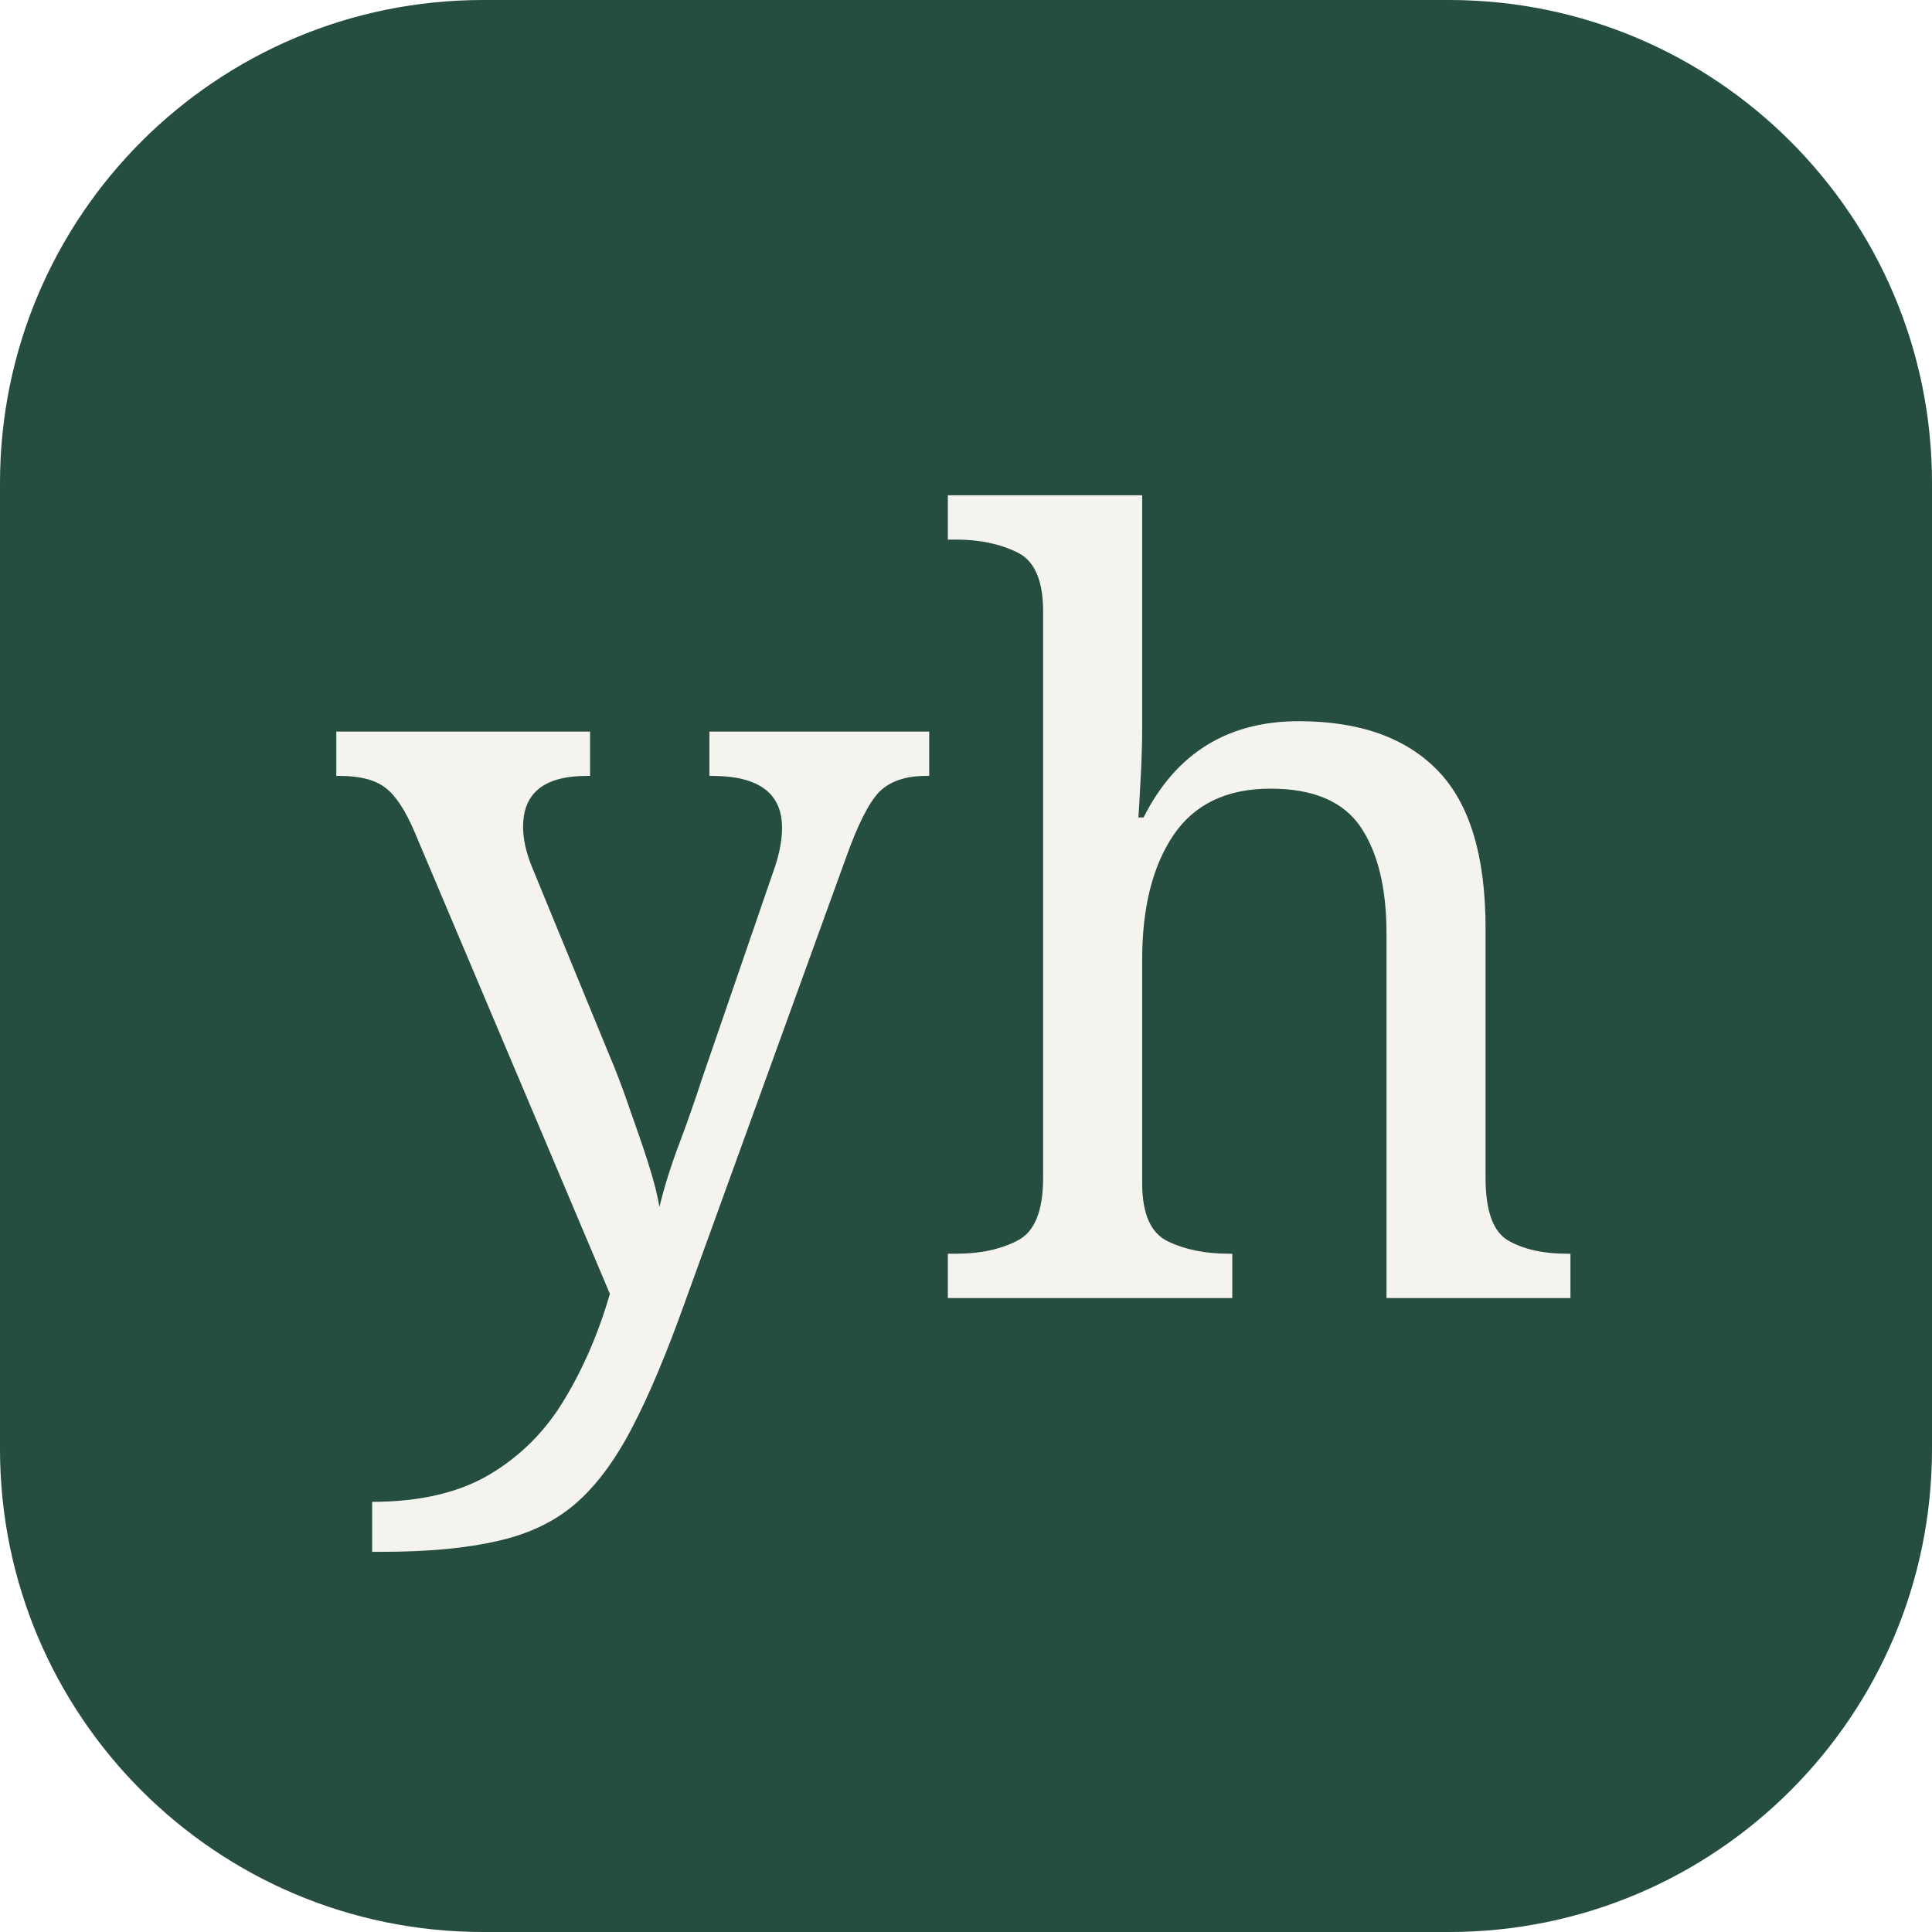
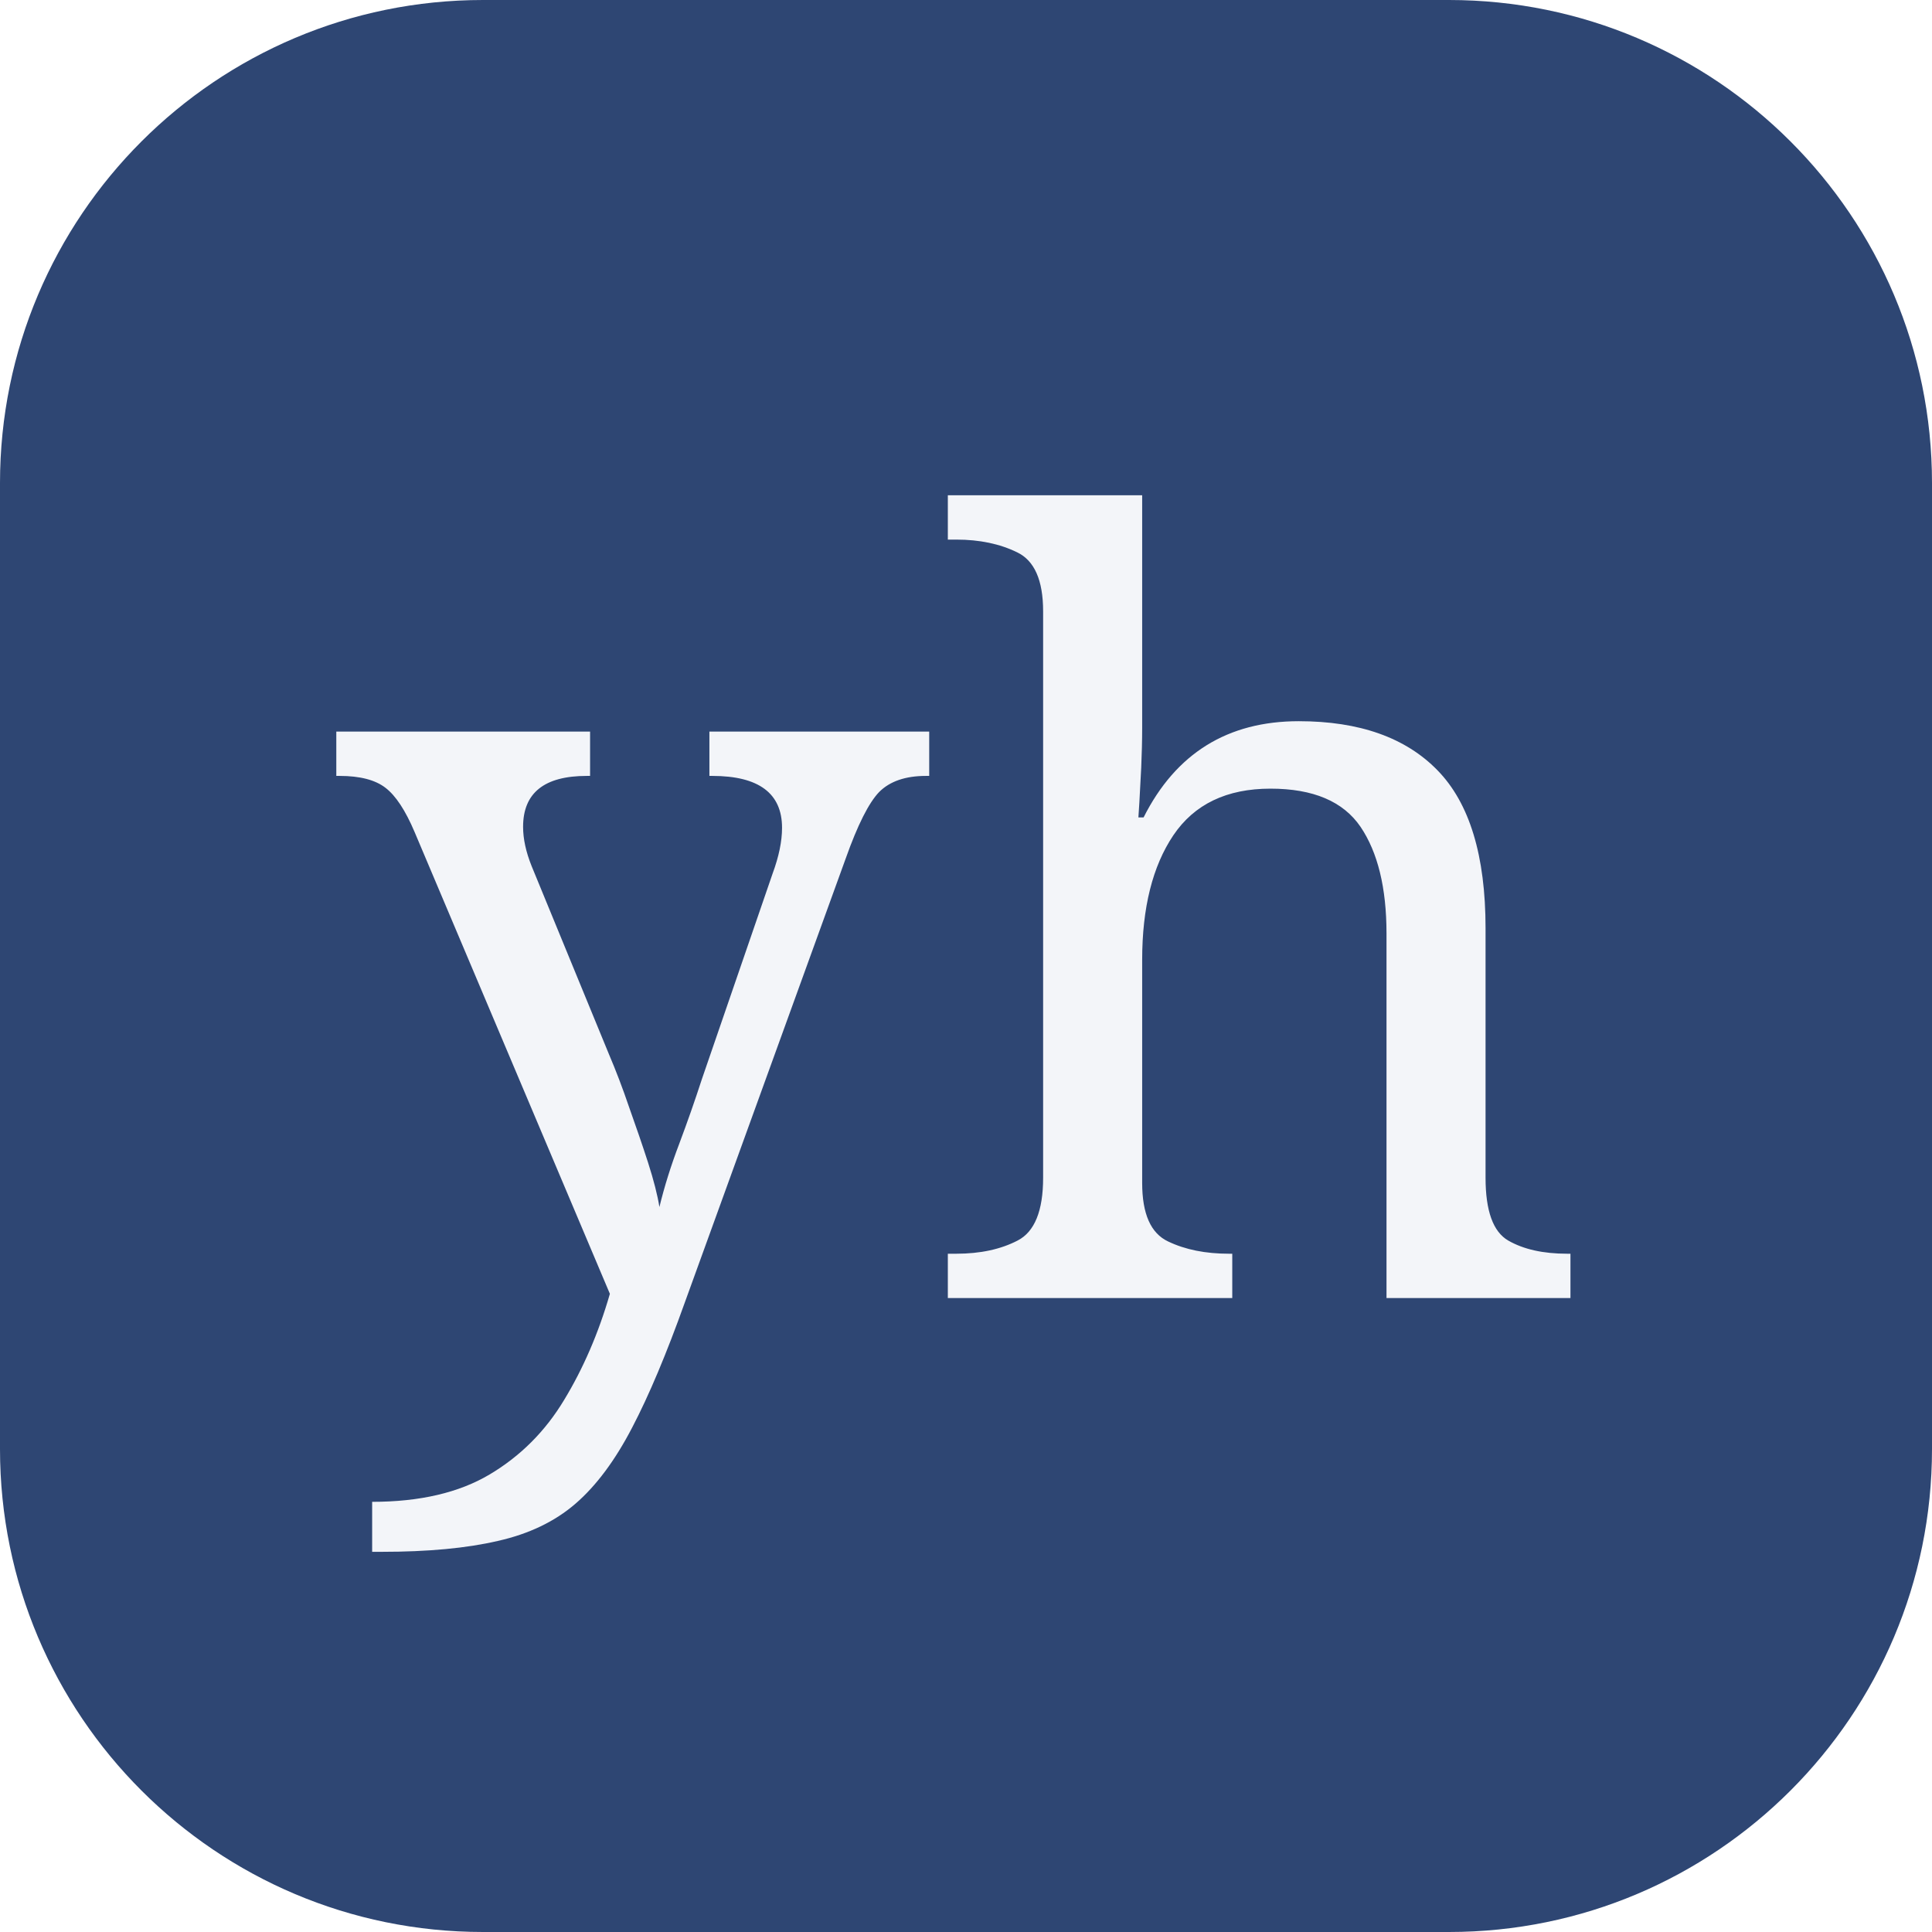
<svg xmlns="http://www.w3.org/2000/svg" viewBox="0 0 64 64">
-   <rect width="64" height="64" rx="16" fill="#254d40" />
-   <text x="32" y="43" text-anchor="middle" font-family="Georgia,serif" font-size="35" fill="#f5f3ed">yh</text>
+   <rect width="64" height="64" rx="16" fill="#2e4673" />
+   <text x="32" y="43" text-anchor="middle" font-family="Georgia,serif" font-size="35" fill="#f3f5f9">yh</text>
</svg>
